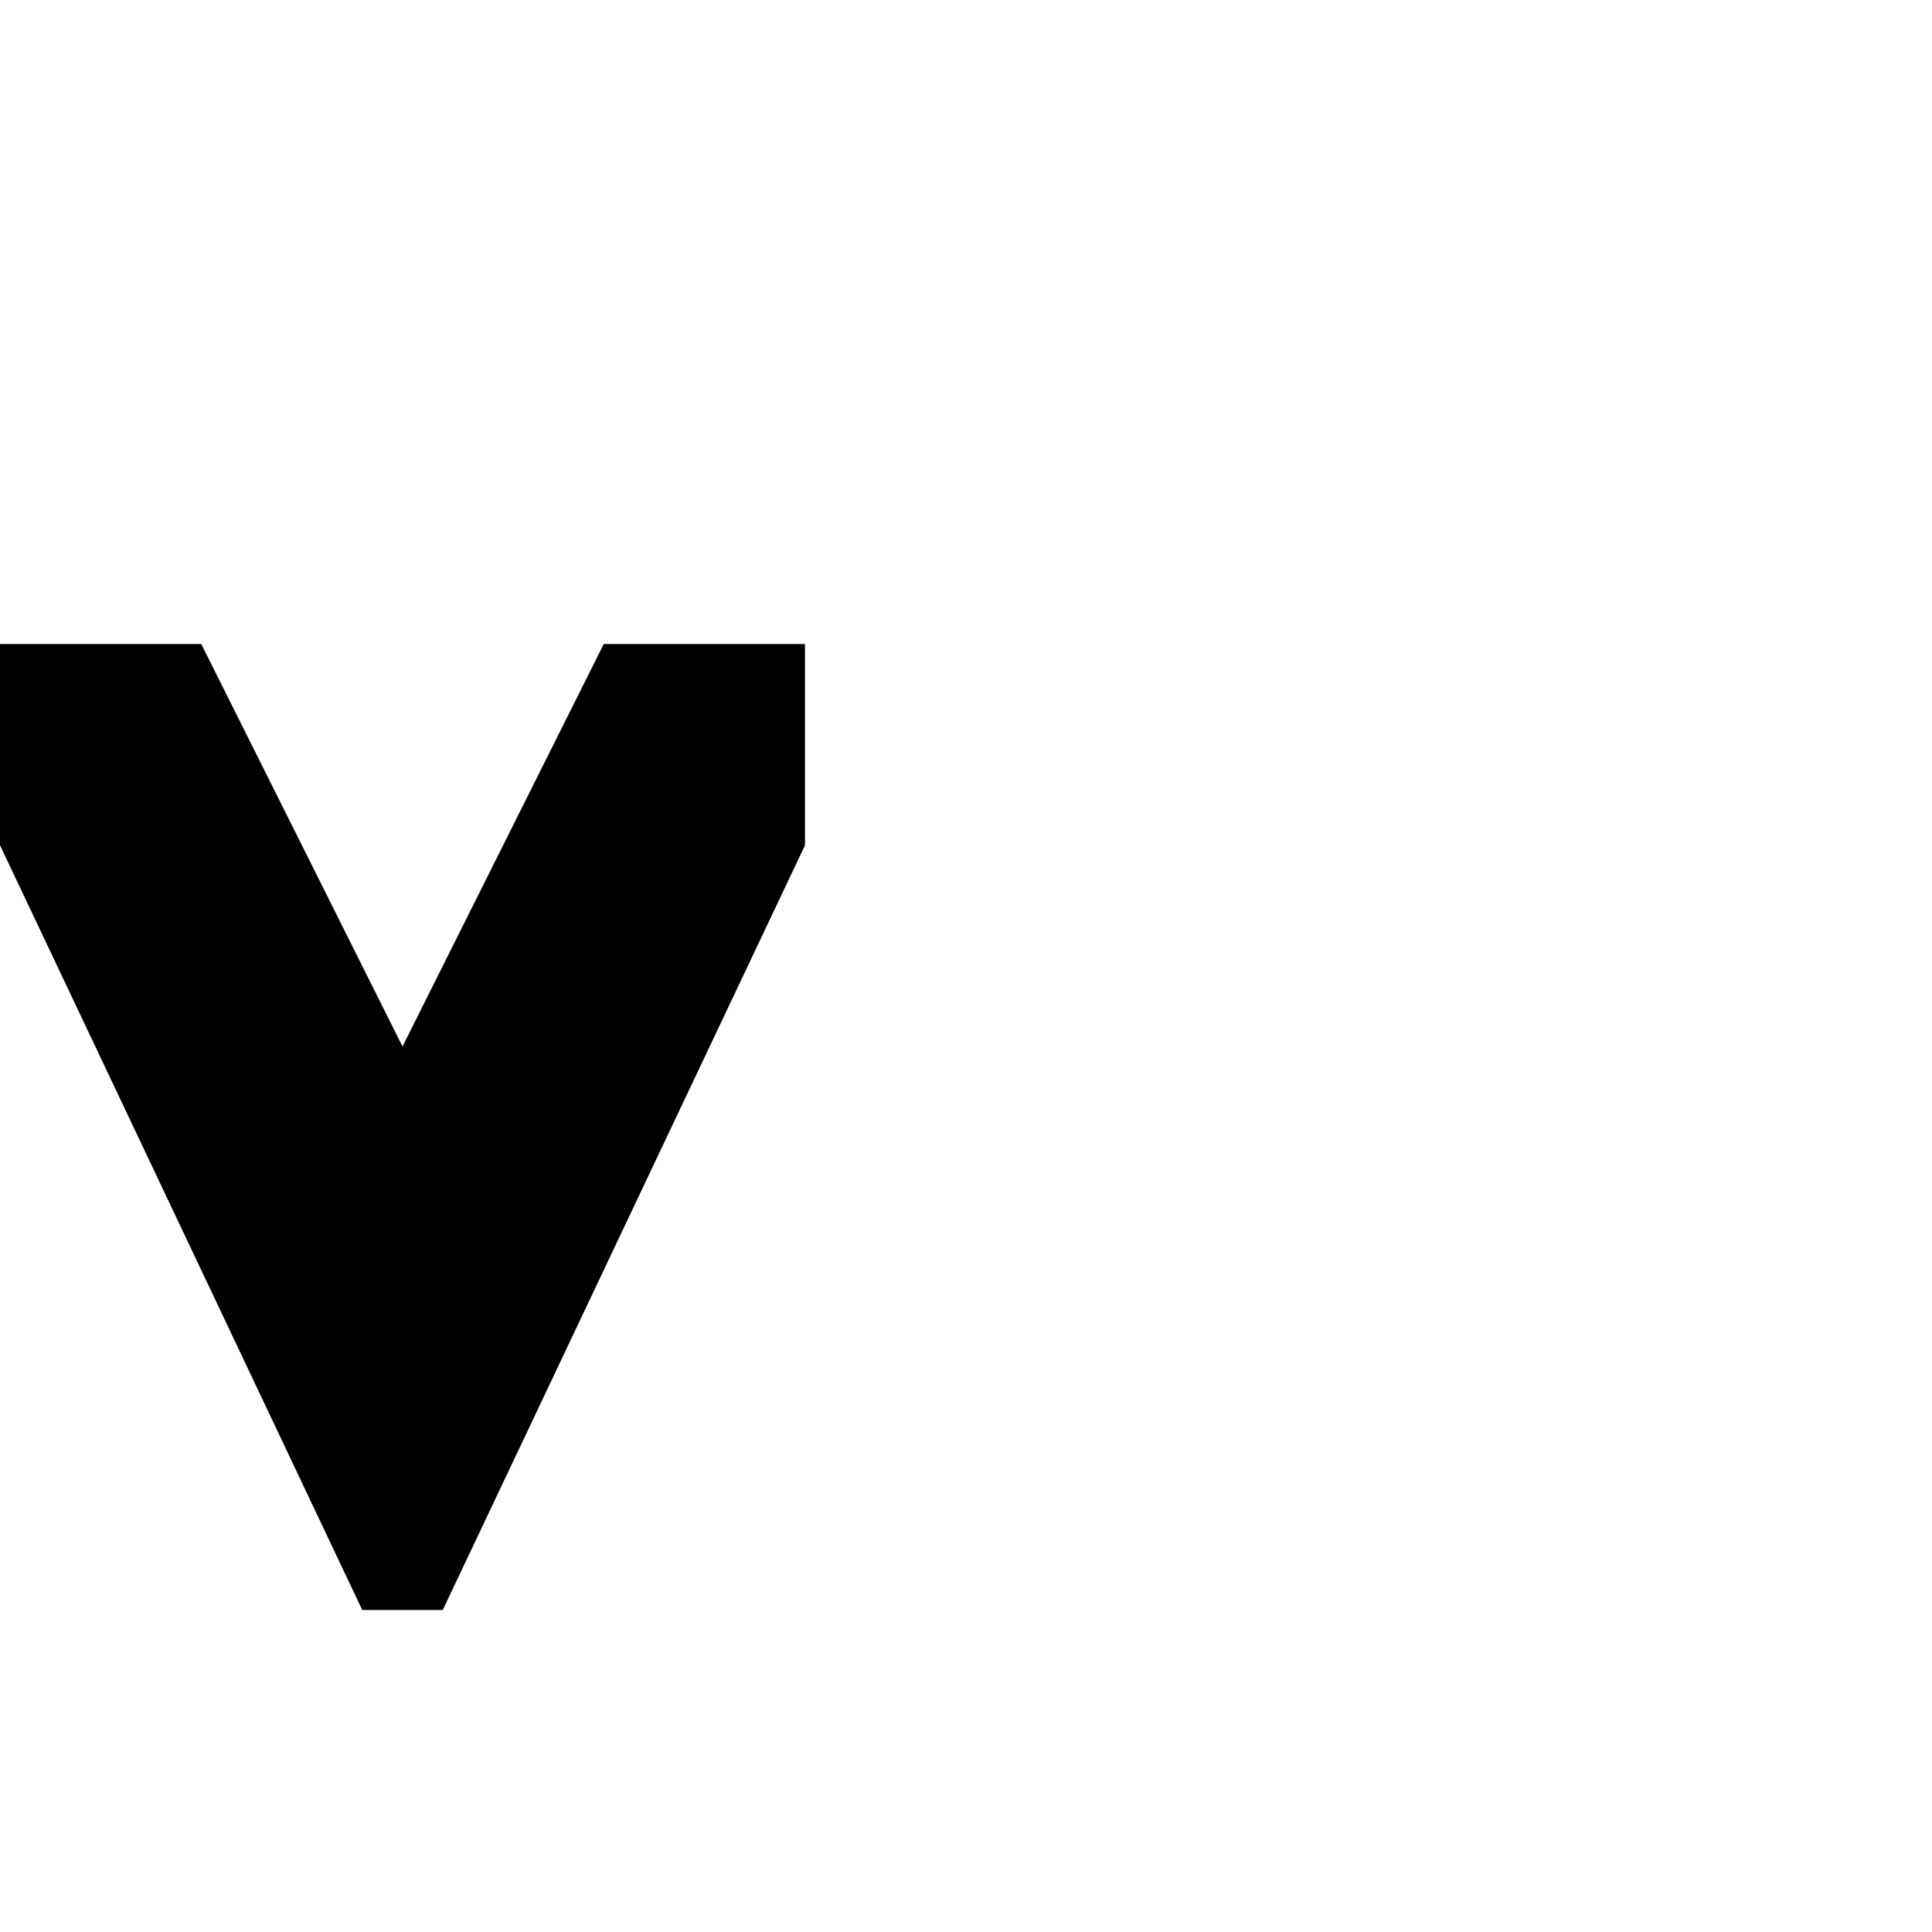
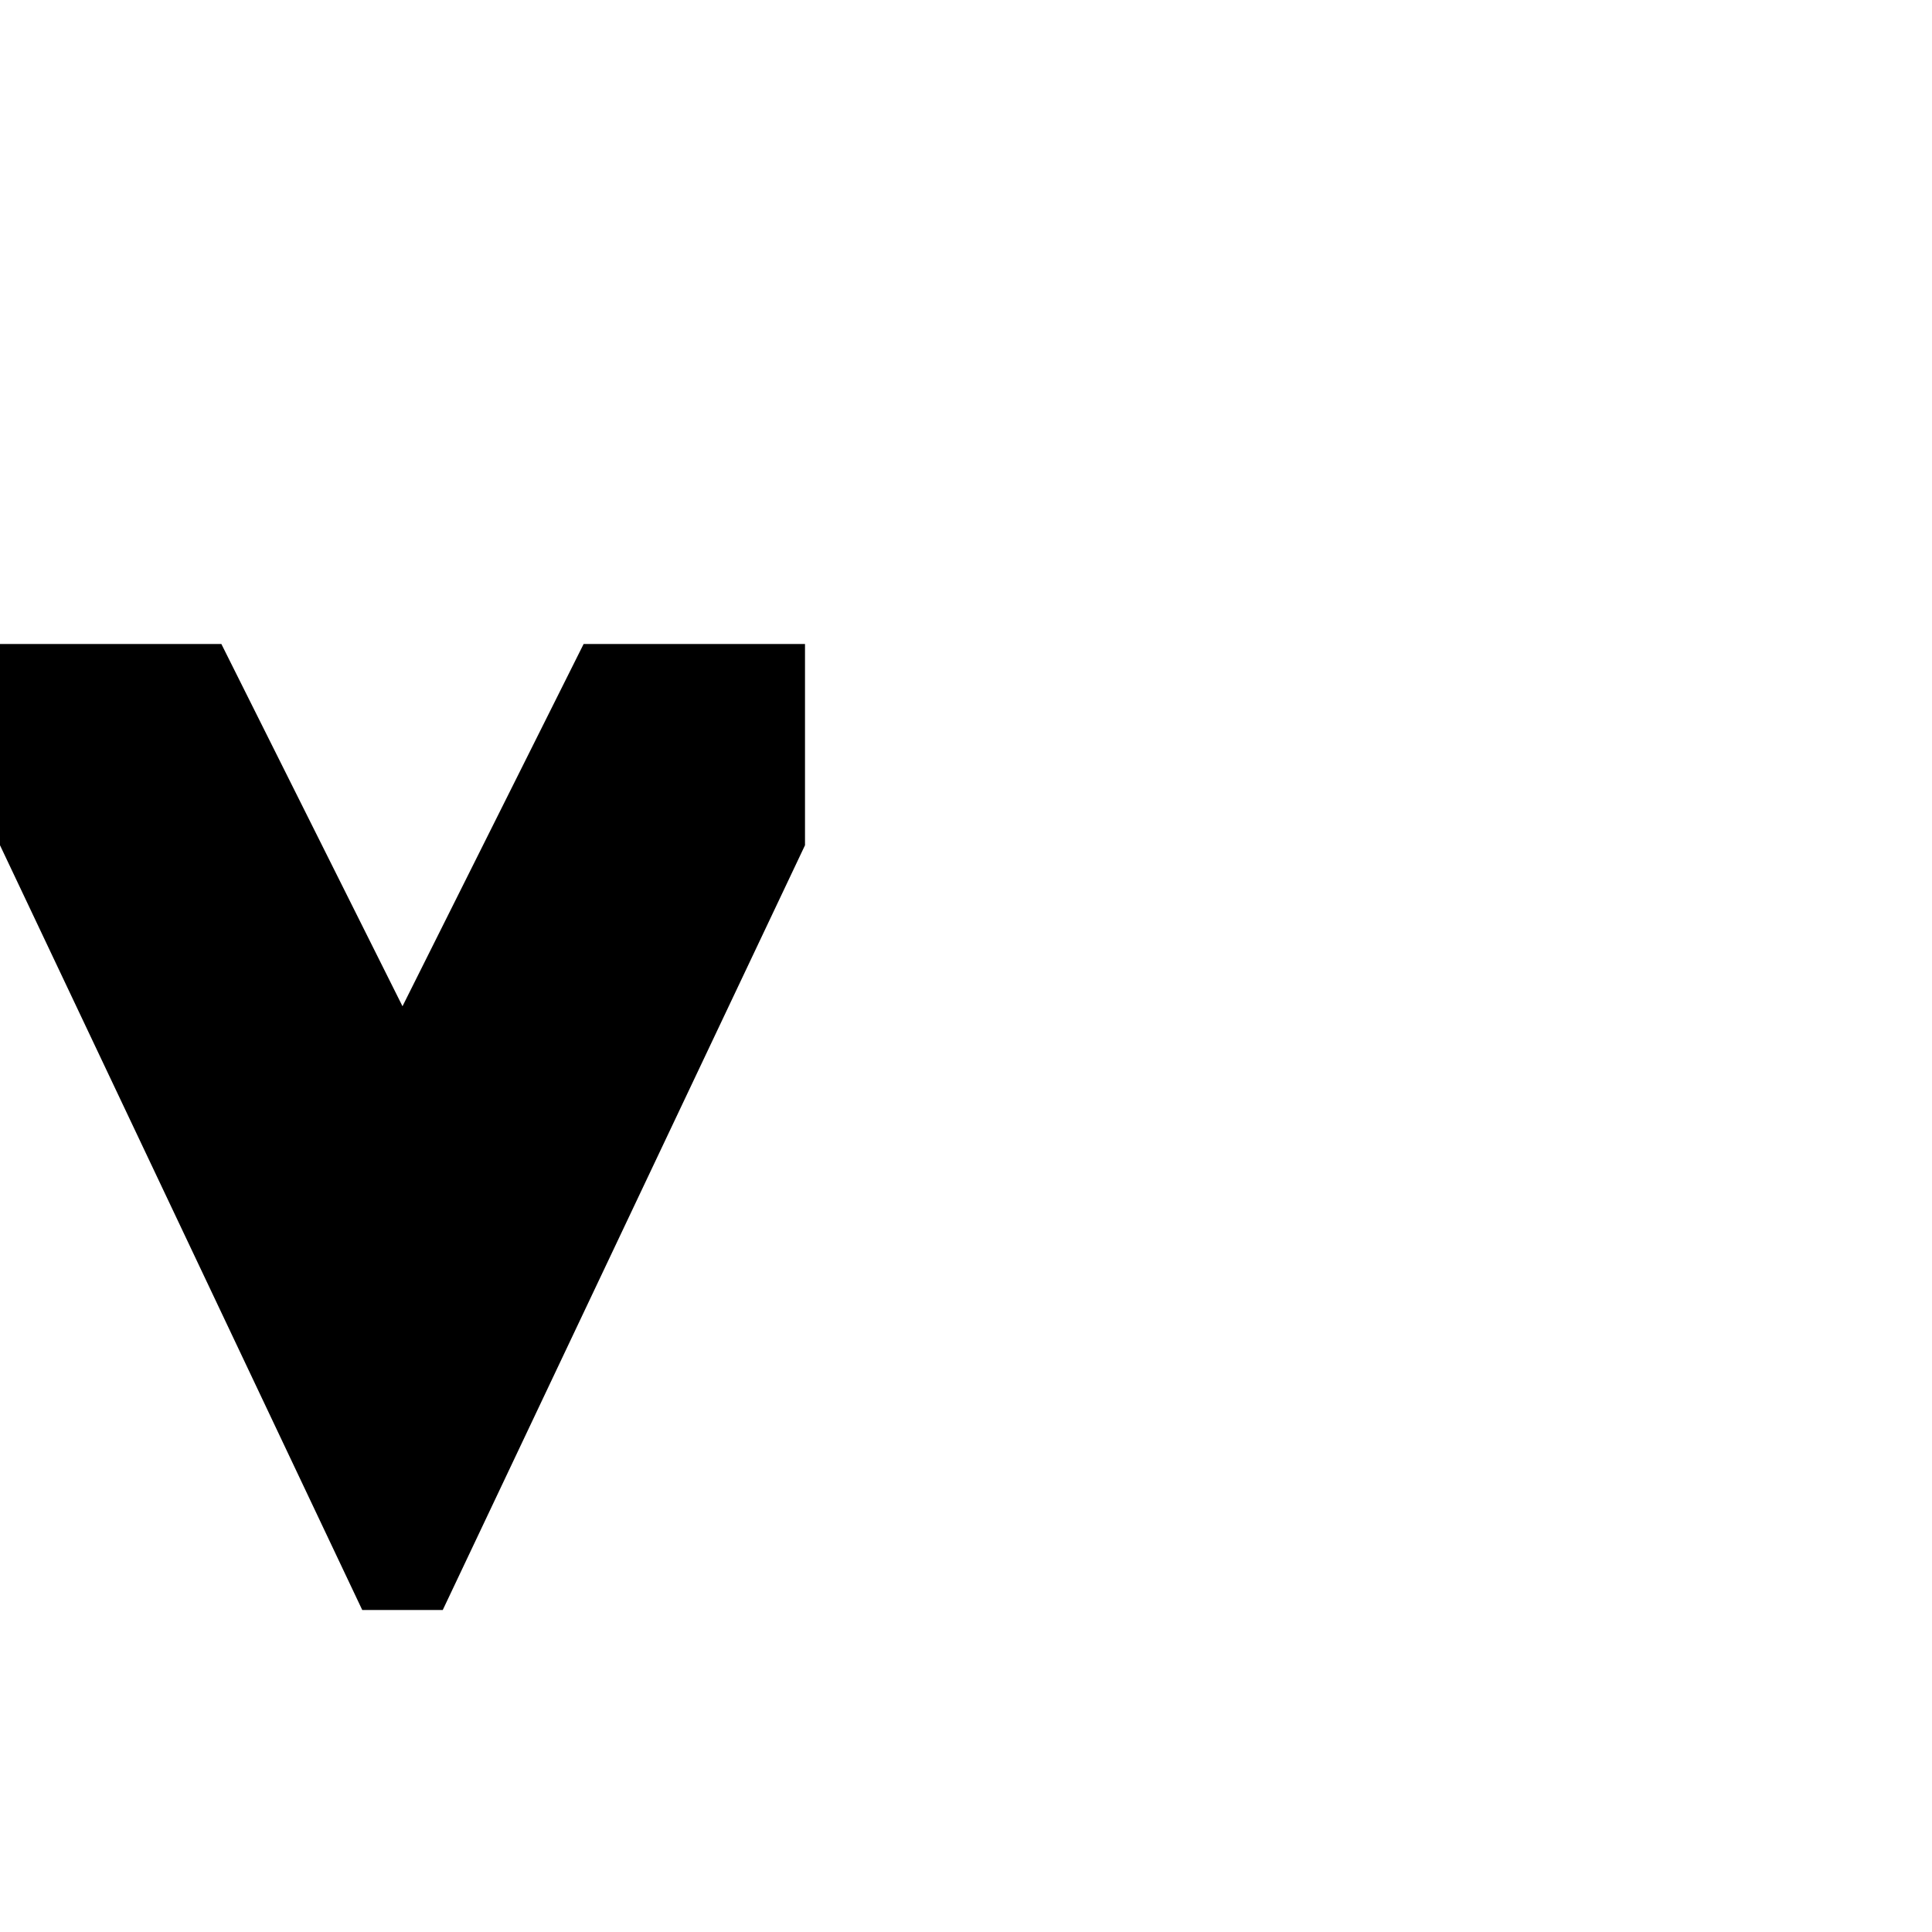
<svg xmlns="http://www.w3.org/2000/svg" width="1200" height="1200" viewBox="0 0 1200 1200" version="1.1" id="svg1" xml:space="preserve">
  <defs id="defs1" />
  <g id="layer1">
-     <path style="fill:#000000;fill-rule:evenodd;stroke:none;stroke-width:1px;stroke-linecap:butt;stroke-linejoin:miter;stroke-opacity:1" d="M 500,525 V 400 H 375 L 250,650 125,400 H 0 v 125 l 225,475 h 50 z" id="path568" />
+     <path style="fill:#000000;fill-rule:evenodd;stroke:none;stroke-width:1px;stroke-linecap:butt;stroke-linejoin:miter;stroke-opacity:1" d="M 500,525 V 400 H 362.5 L 250,625 137.5,400 H 0 v 125 l 225,475 h 50 z" id="path568" />
  </g>
</svg>
